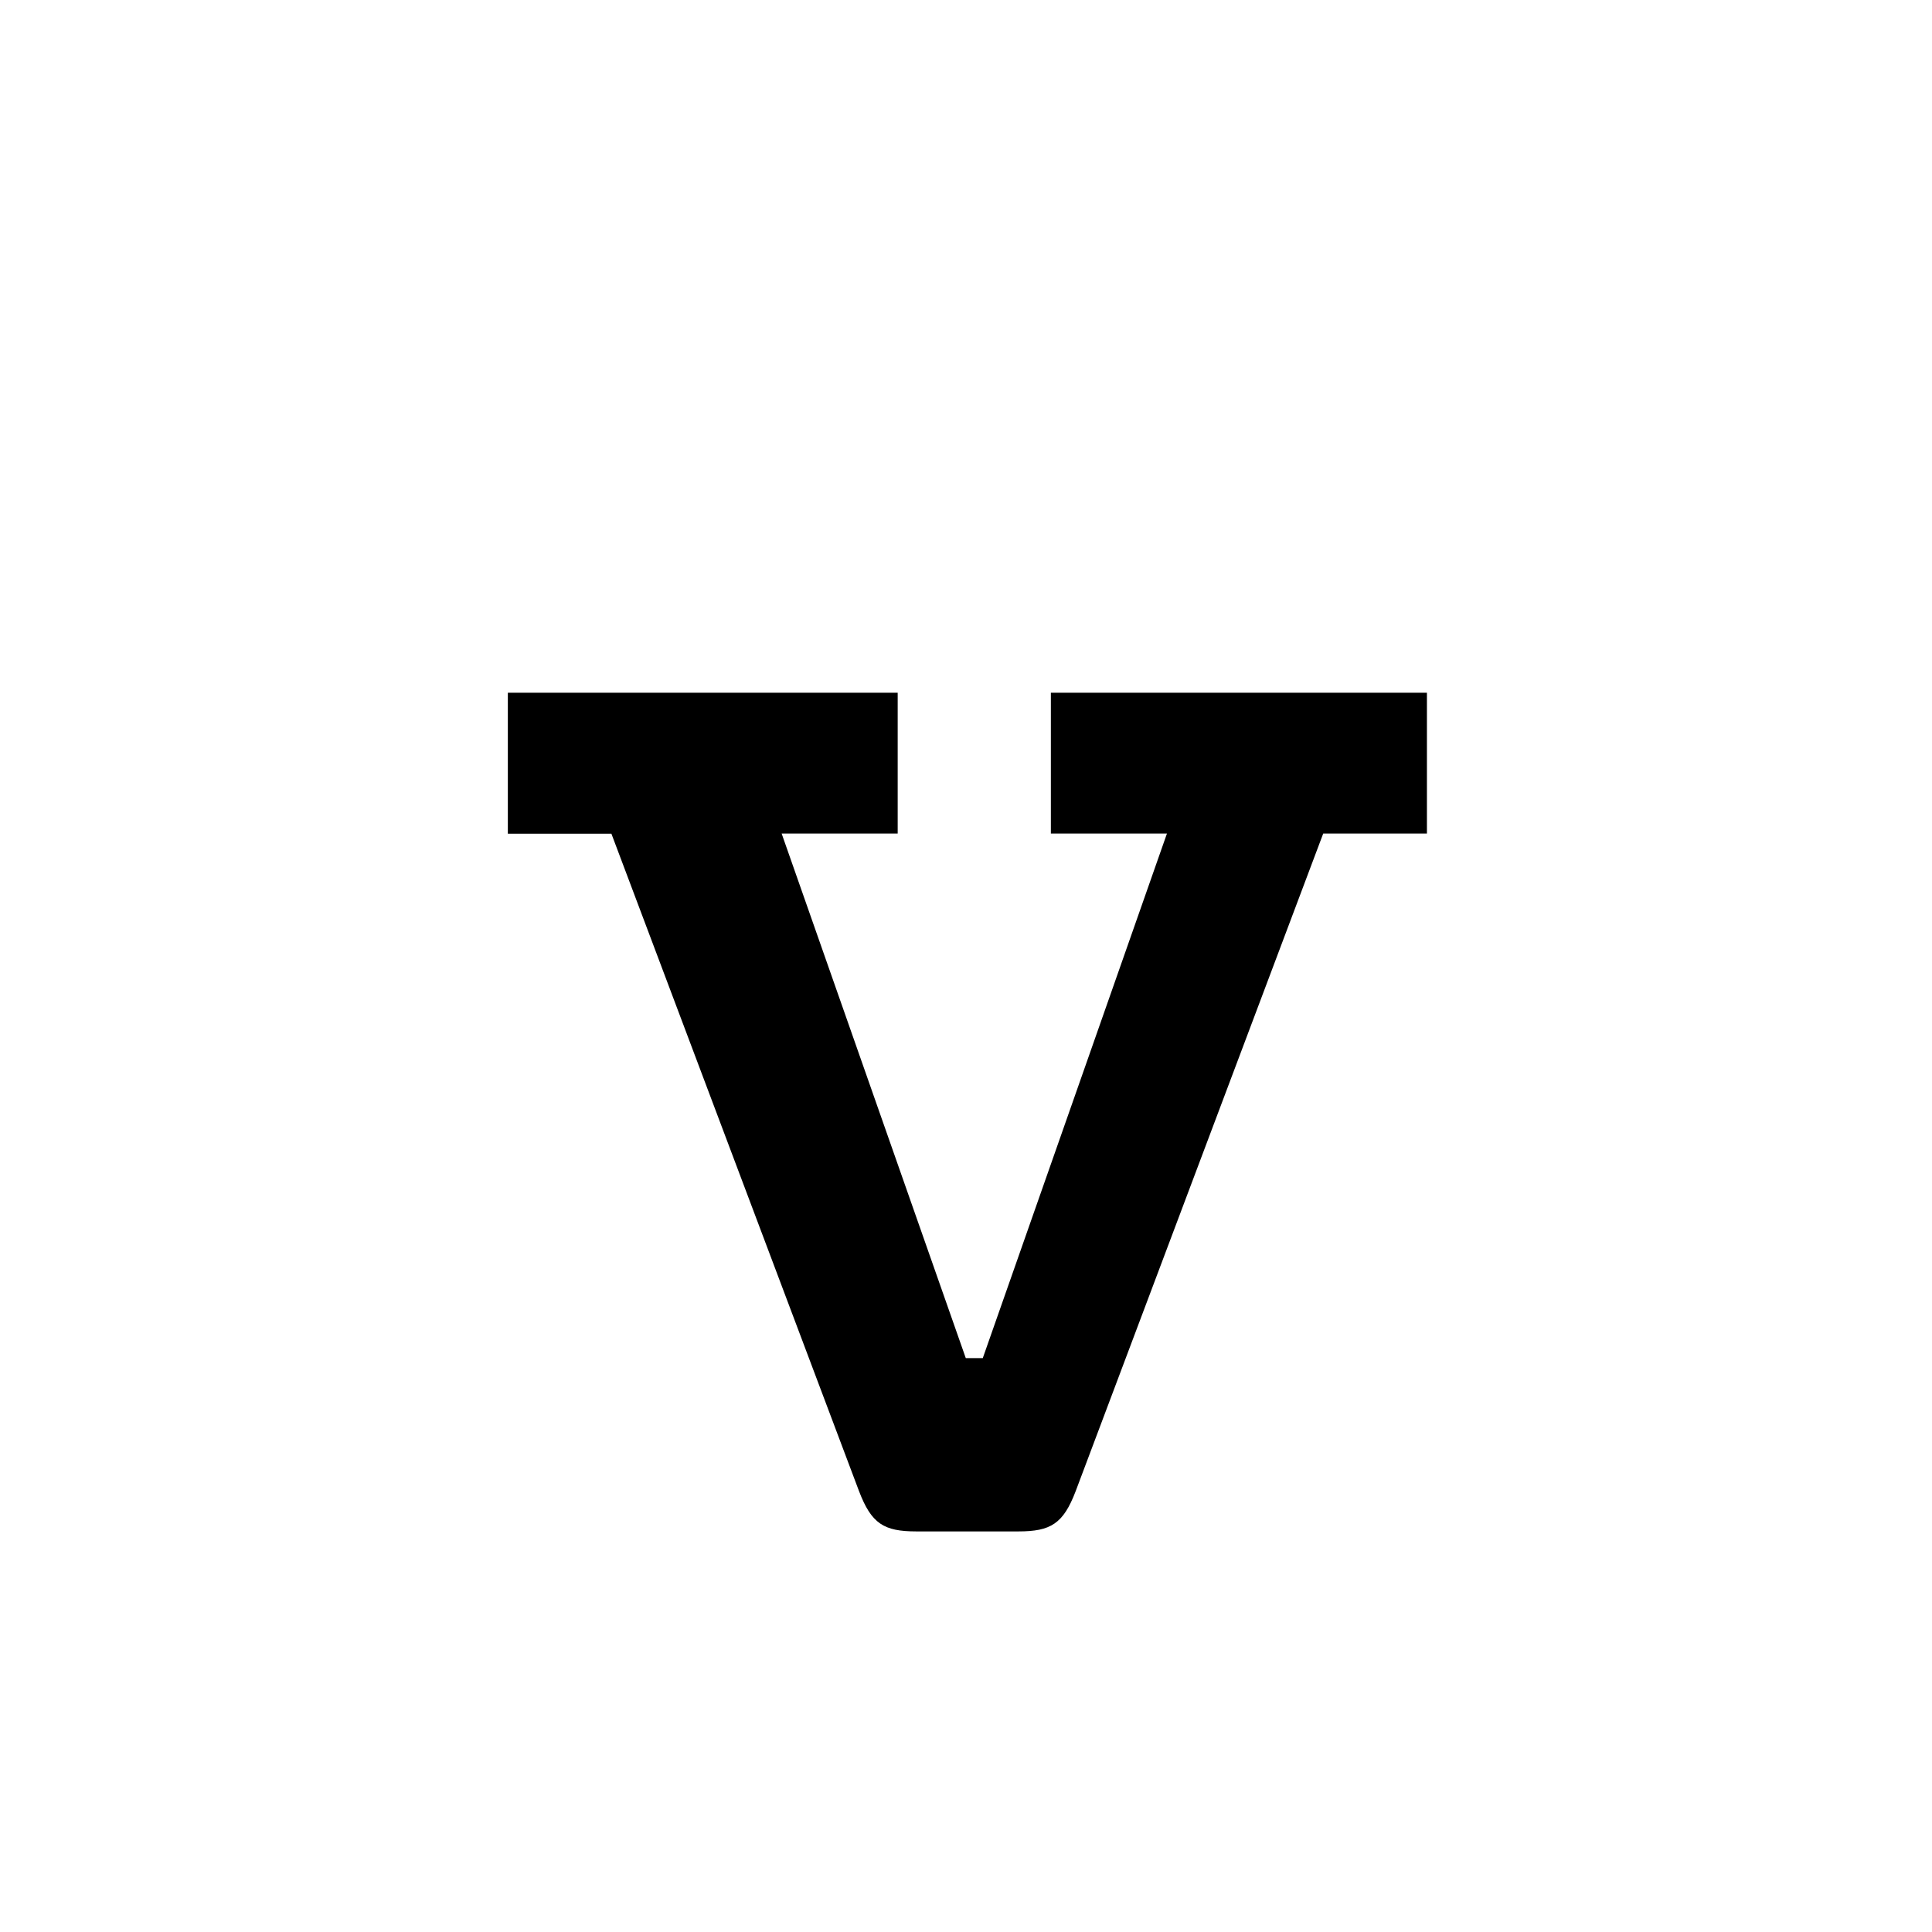
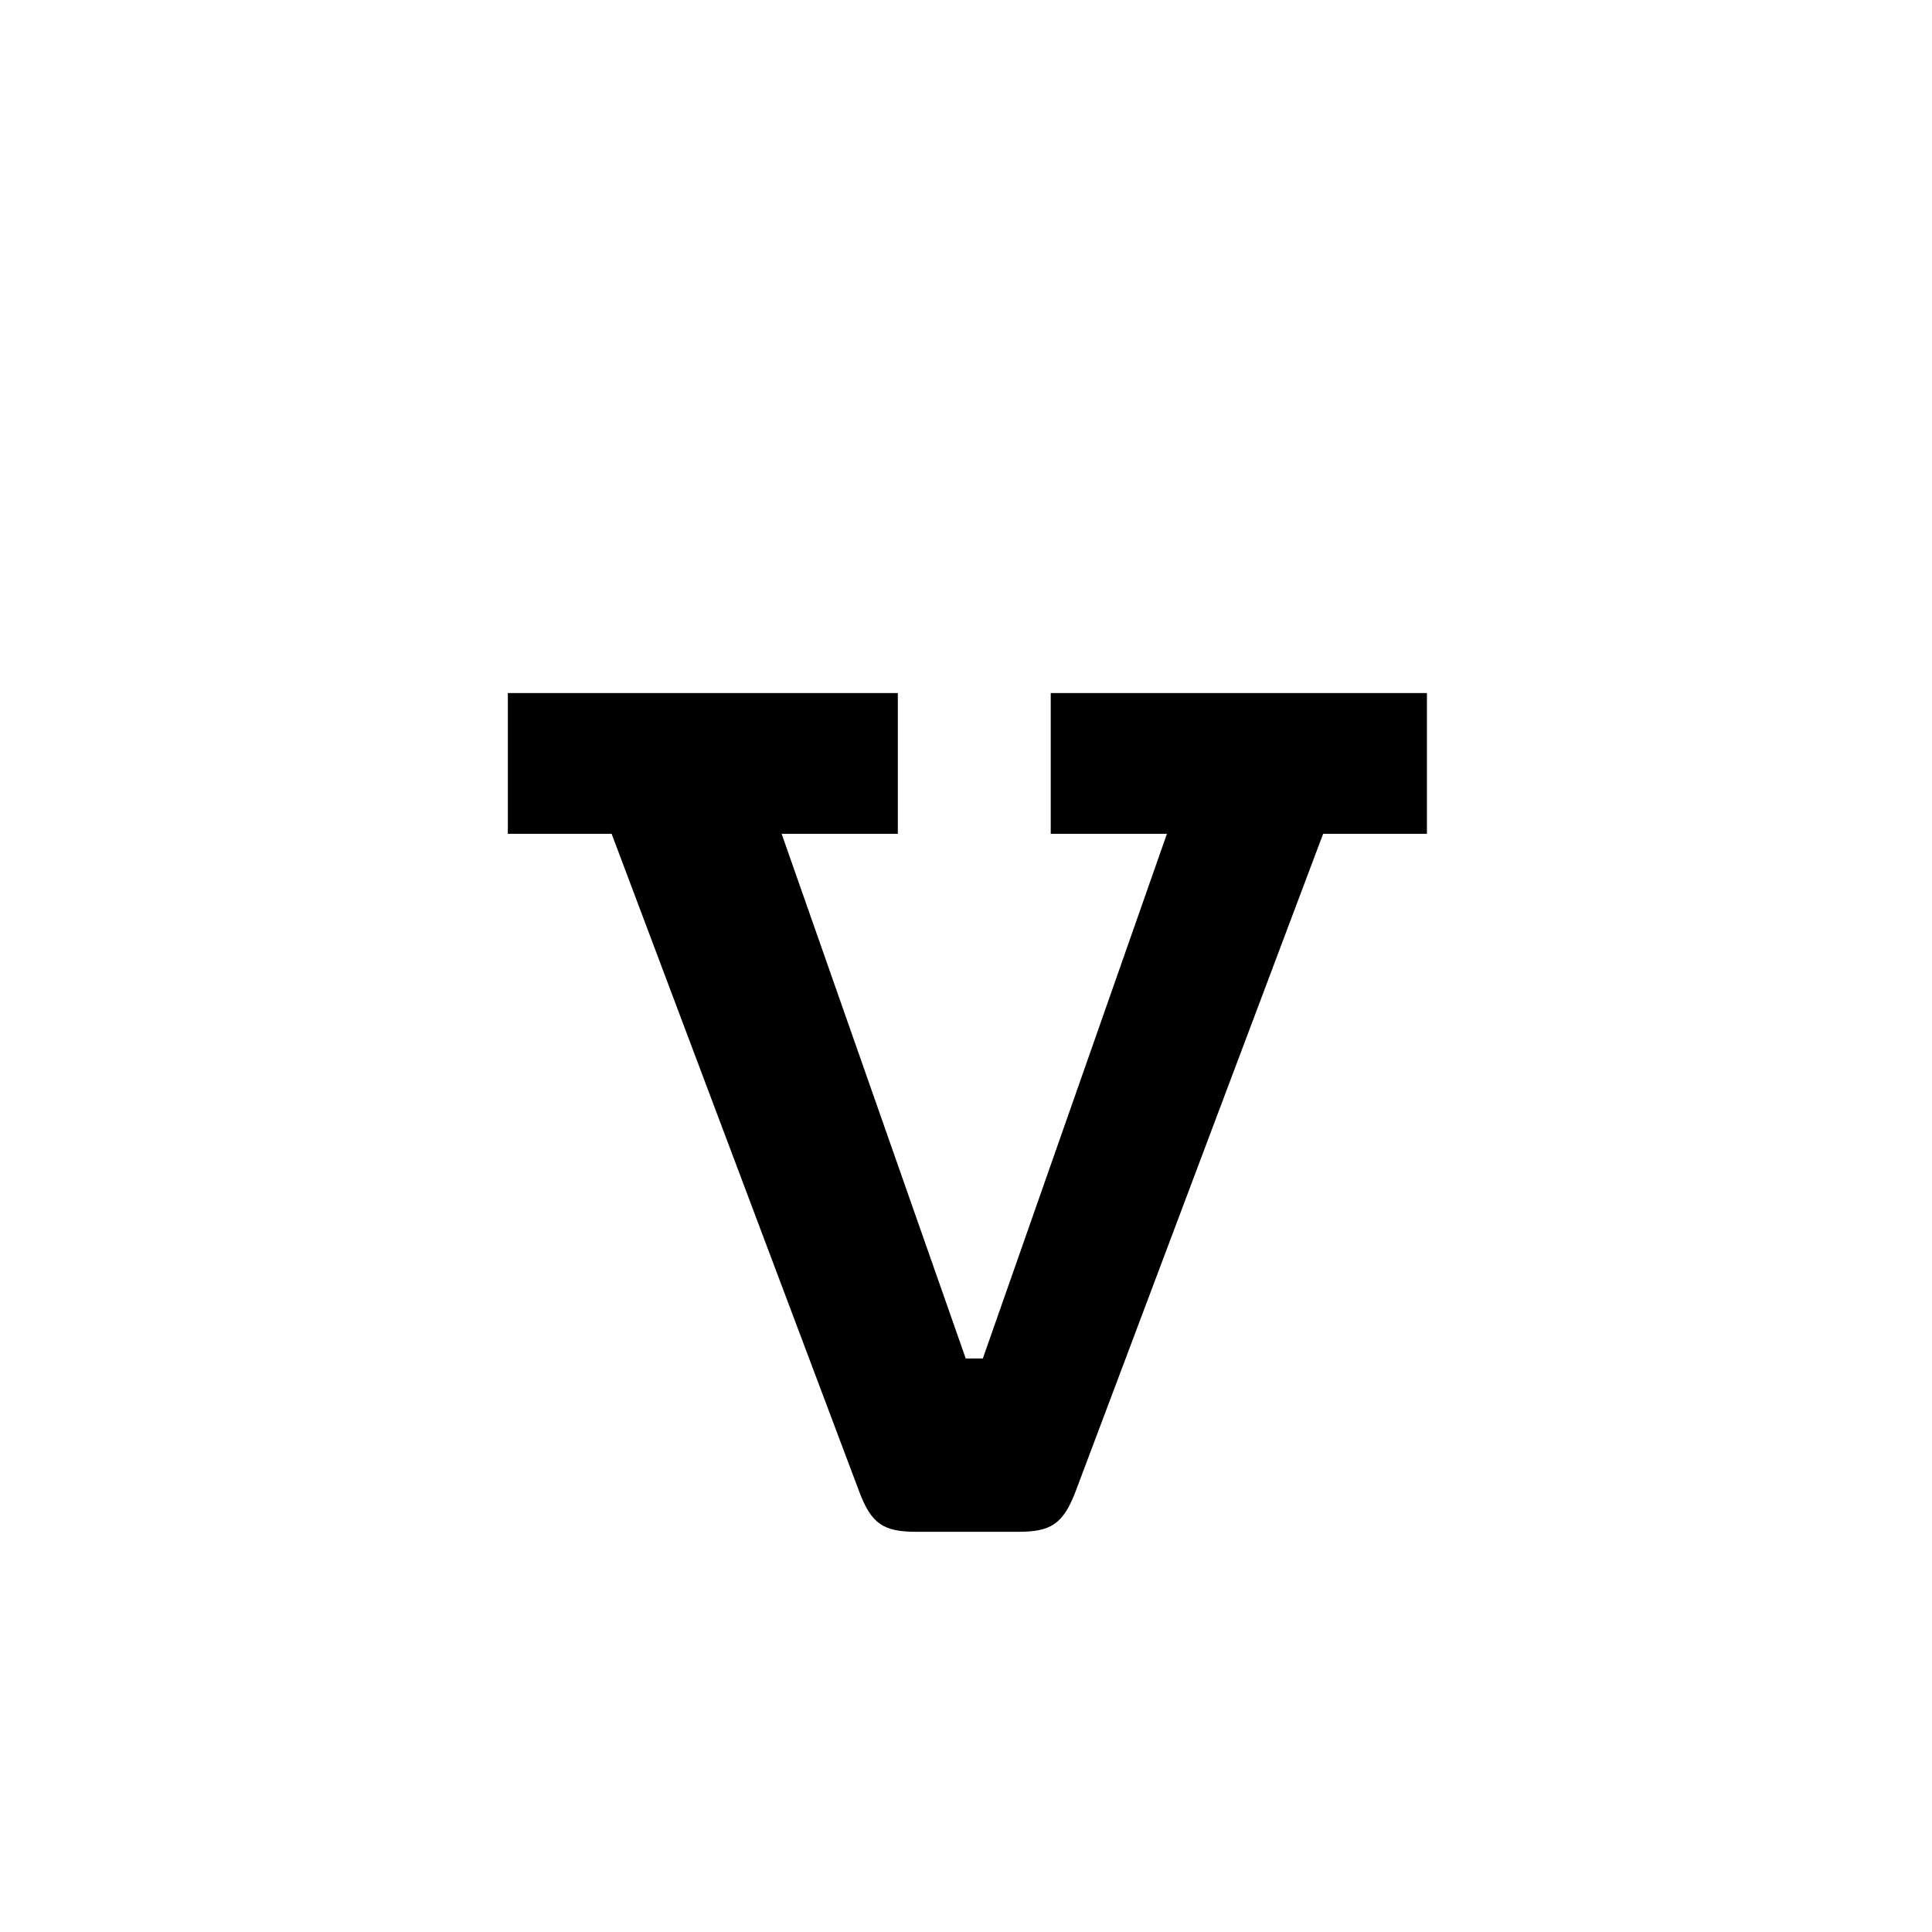
- <svg xmlns="http://www.w3.org/2000/svg" id="Layer_1" data-name="Layer 1" viewBox="0 0 700 700">
-   <path d="M184,302.06V251H325.25v51H283.2l66.72,190.07h6.16l66.73-190.07H380.75V251H517v51H479.43l-89.7,238.29c-4.49,11.77-9,14.57-20.75,14.57H332c-11.78,0-16.26-2.8-20.75-14.57L221.52,302.06Z" />
+ <svg xmlns="http://www.w3.org/2000/svg" version="1.1" id="Layer_1" x="0px" y="0px" viewBox="0 0 700 700" style="enable-background:new 0 0 700 700;" xml:space="preserve">
+   <g>
+     <path d="M184,302.1v-51h141.3v51h-42.1l66.7,190.1h6.2l66.7-190.1h-42.1v-51H517v51h-37.6l-89.7,238.3c-4.5,11.8-9,14.6-20.7,14.6   h-37c-11.8,0-16.3-2.8-20.7-14.6l-89.7-238.3H184z" />
+   </g>
</svg>
